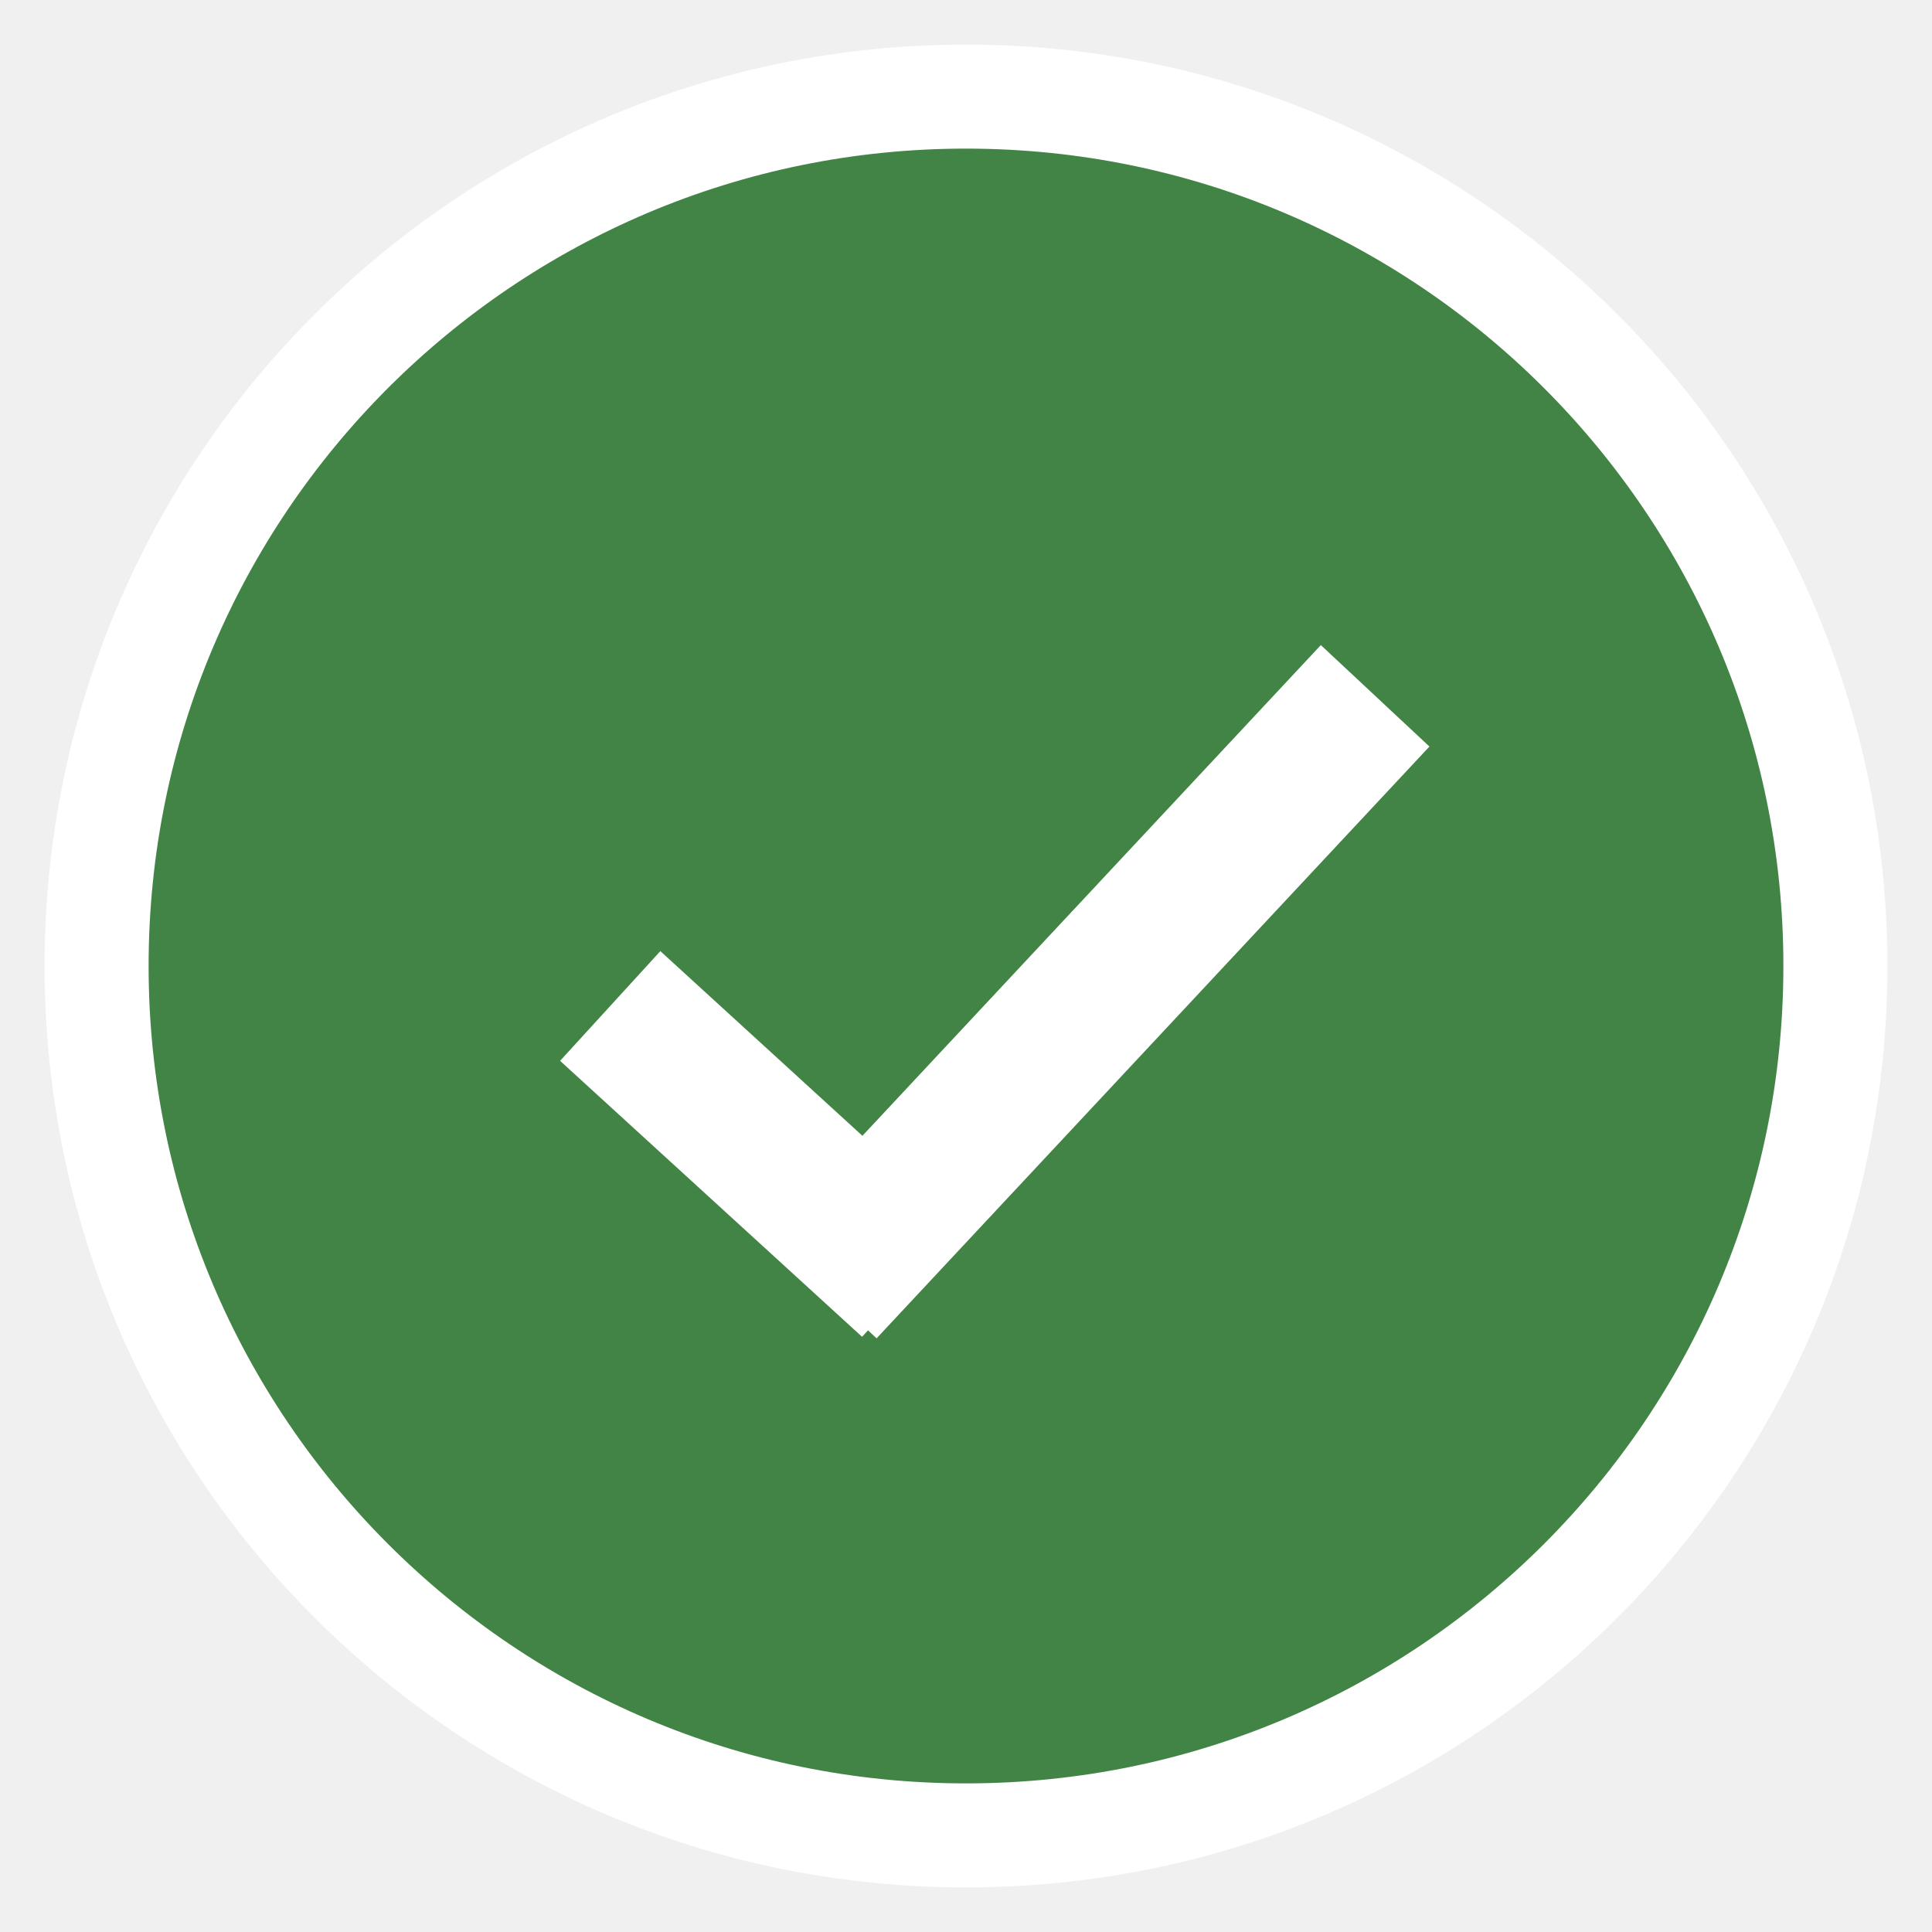
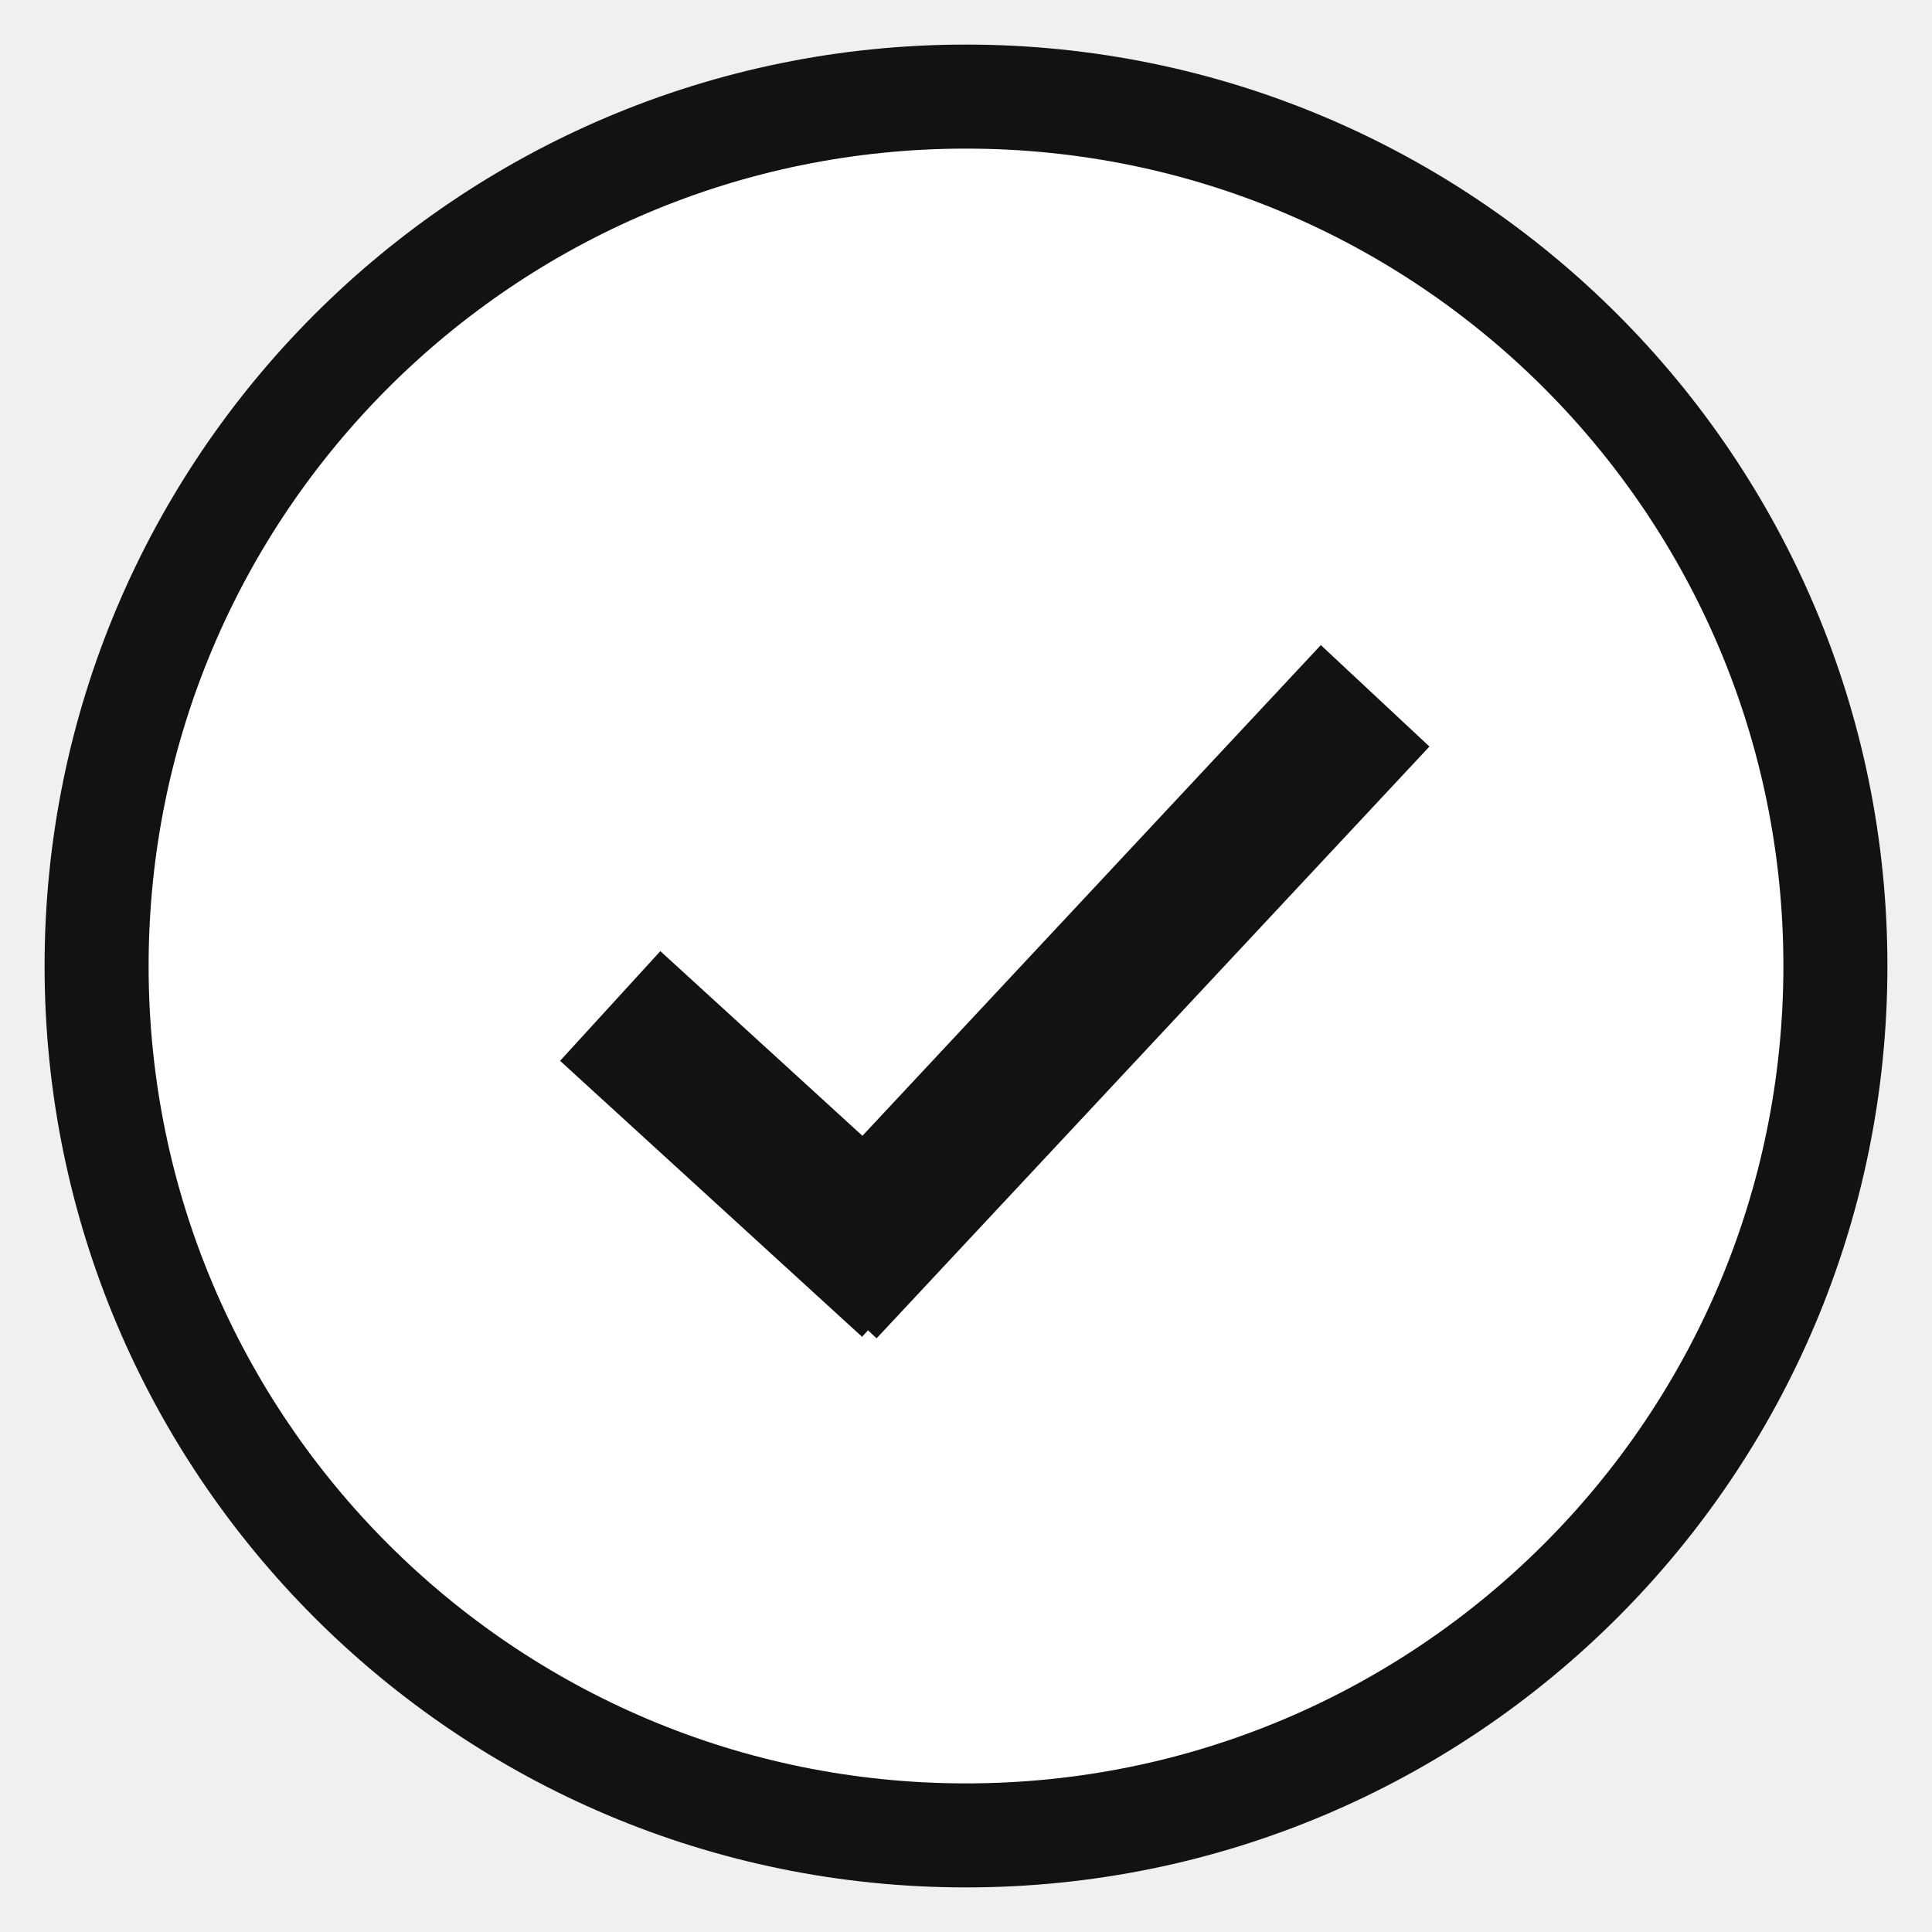
<svg class="icon icon-success" viewBox="0 0 13 13">
-   <path fill="#428445" stroke="#fff" stroke-width=".7" d="M6.5 12.35a5.85 5.85 0 1 0 0-11.7 5.85 5.85 0 0 0 0 11.7Z" />
-   <path stroke="#fff" d="m5.533 8.664 3.72-3.982M4.106 6.769l2.032 1.857" />
+   <path fill="#FFFFFF" stroke="#121212" stroke-width=".7" d="M6.5 12.35a5.85 5.85 0 1 0 0-11.7 5.85 5.85 0 0 0 0 11.7Z" />
+   <path stroke="#121212" d="m5.533 8.664 3.72-3.982M4.106 6.769l2.032 1.857" />
</svg>
